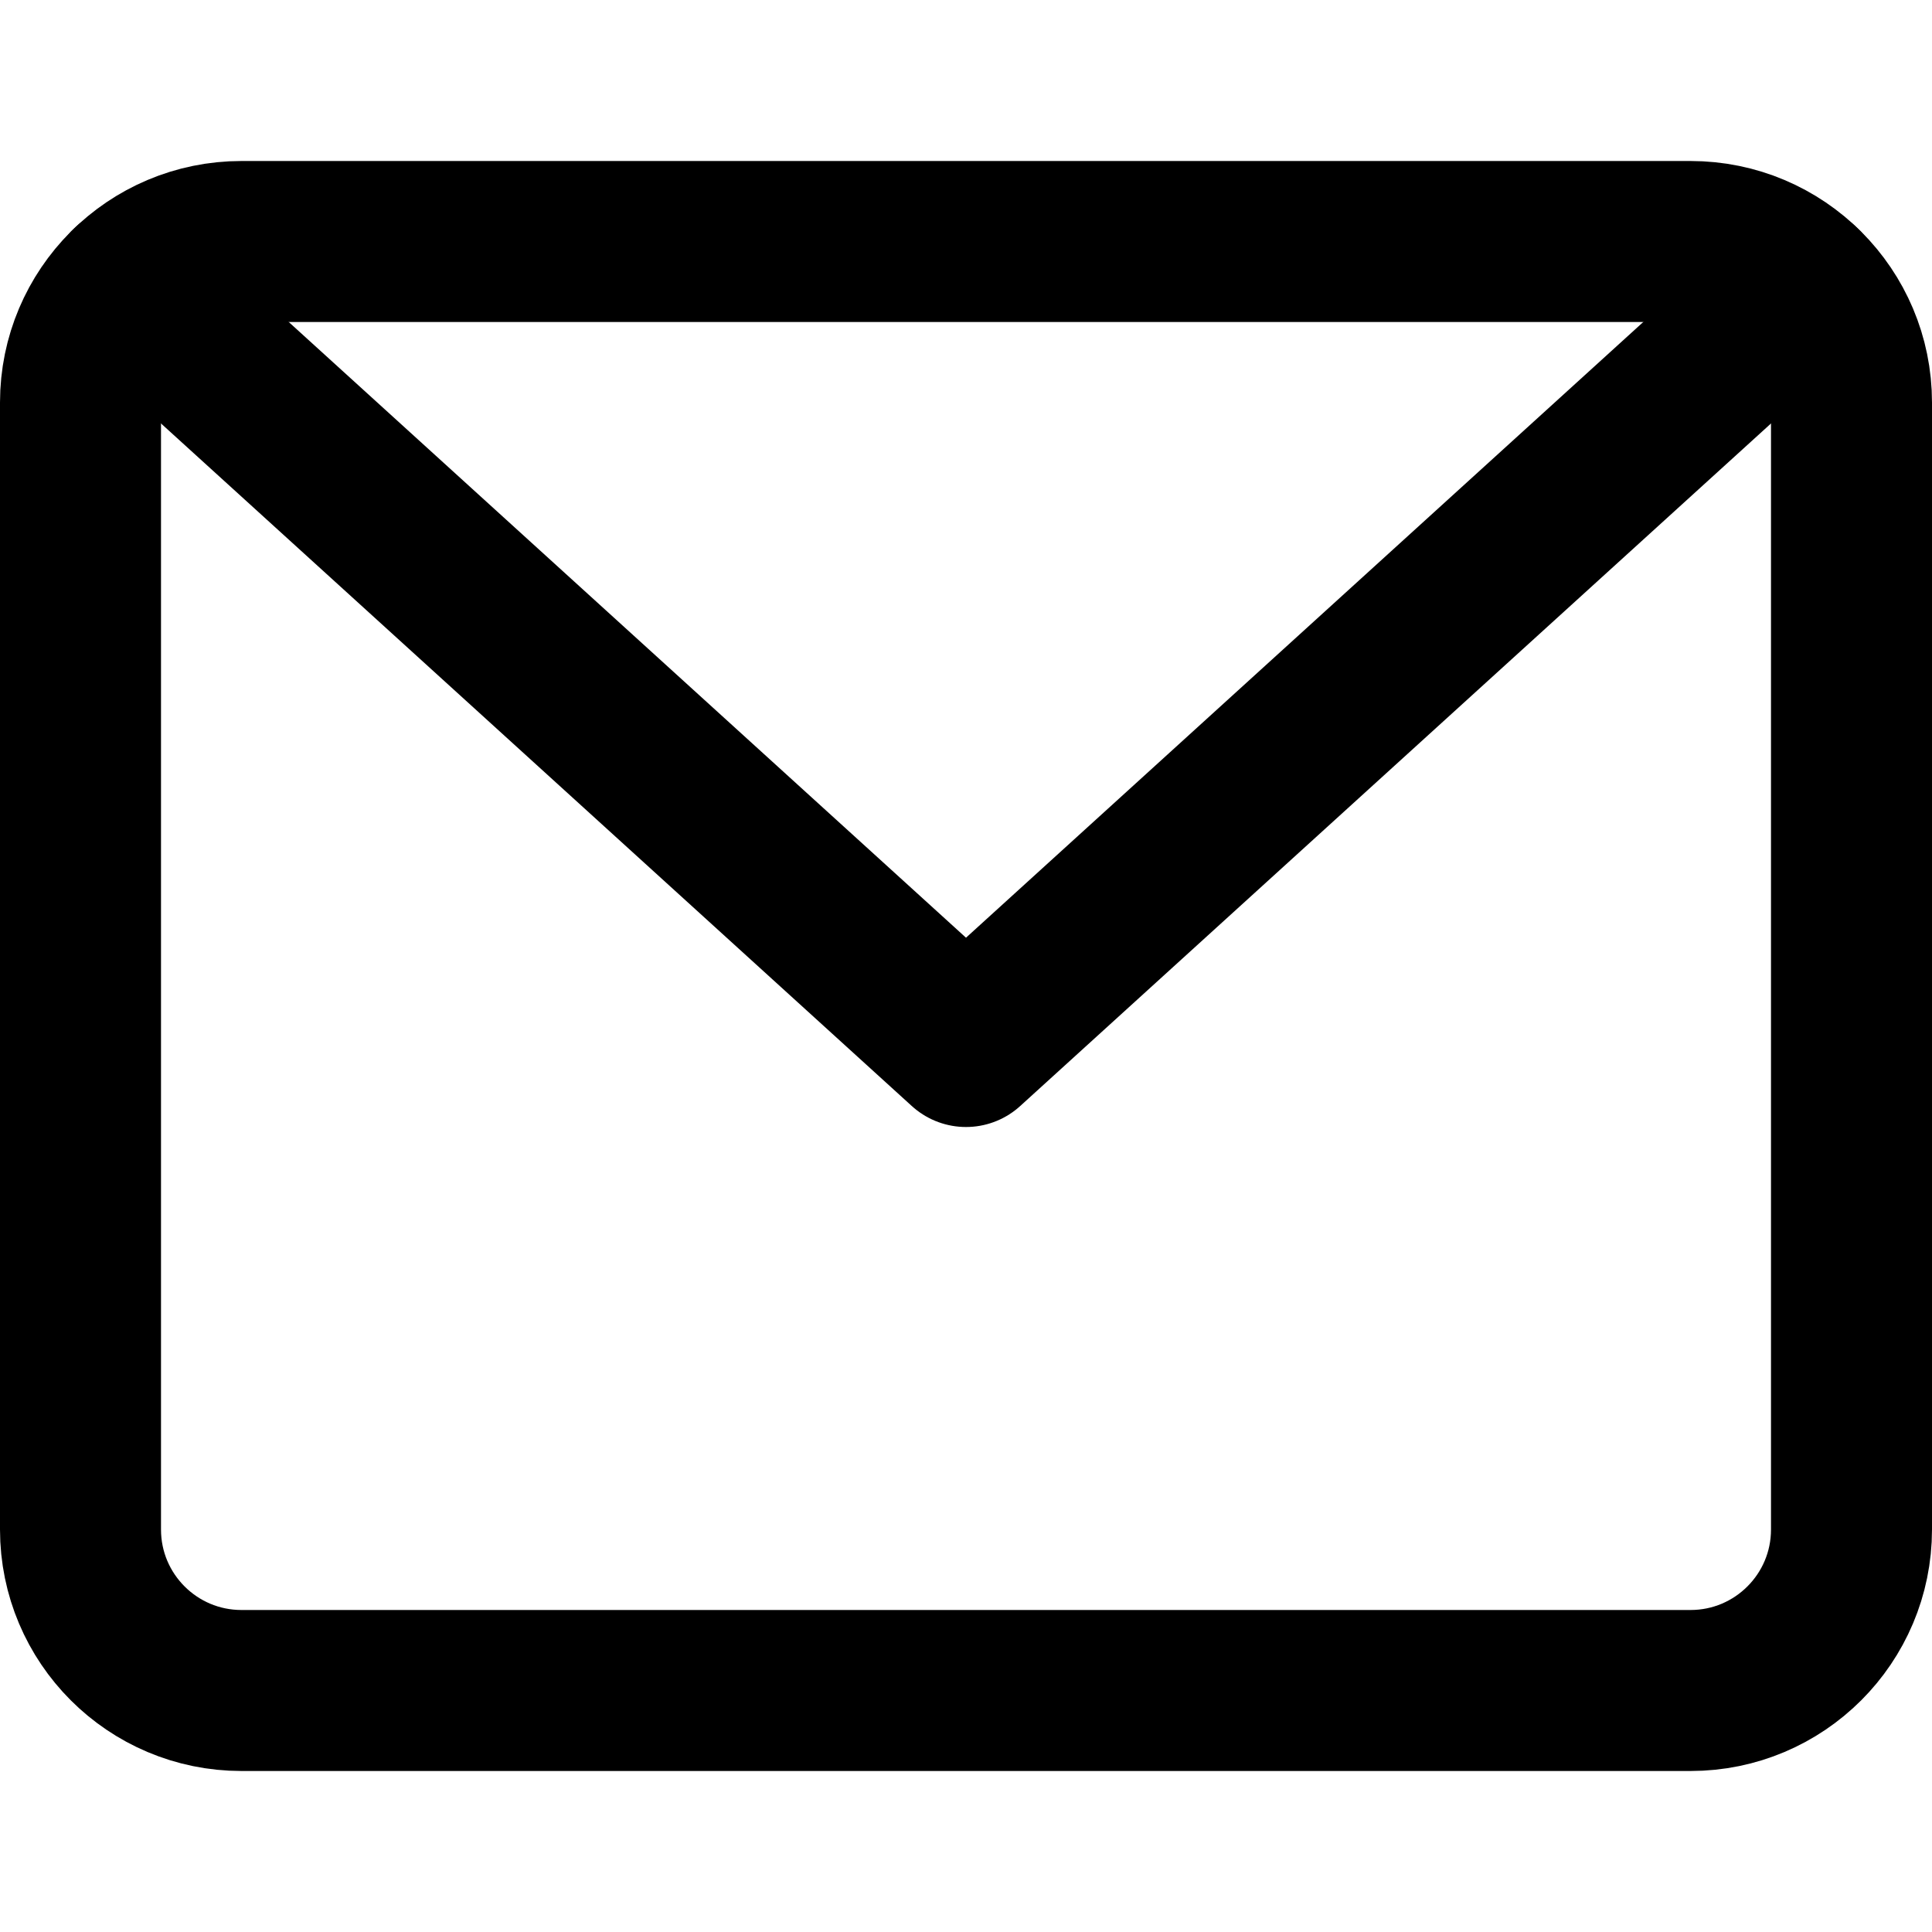
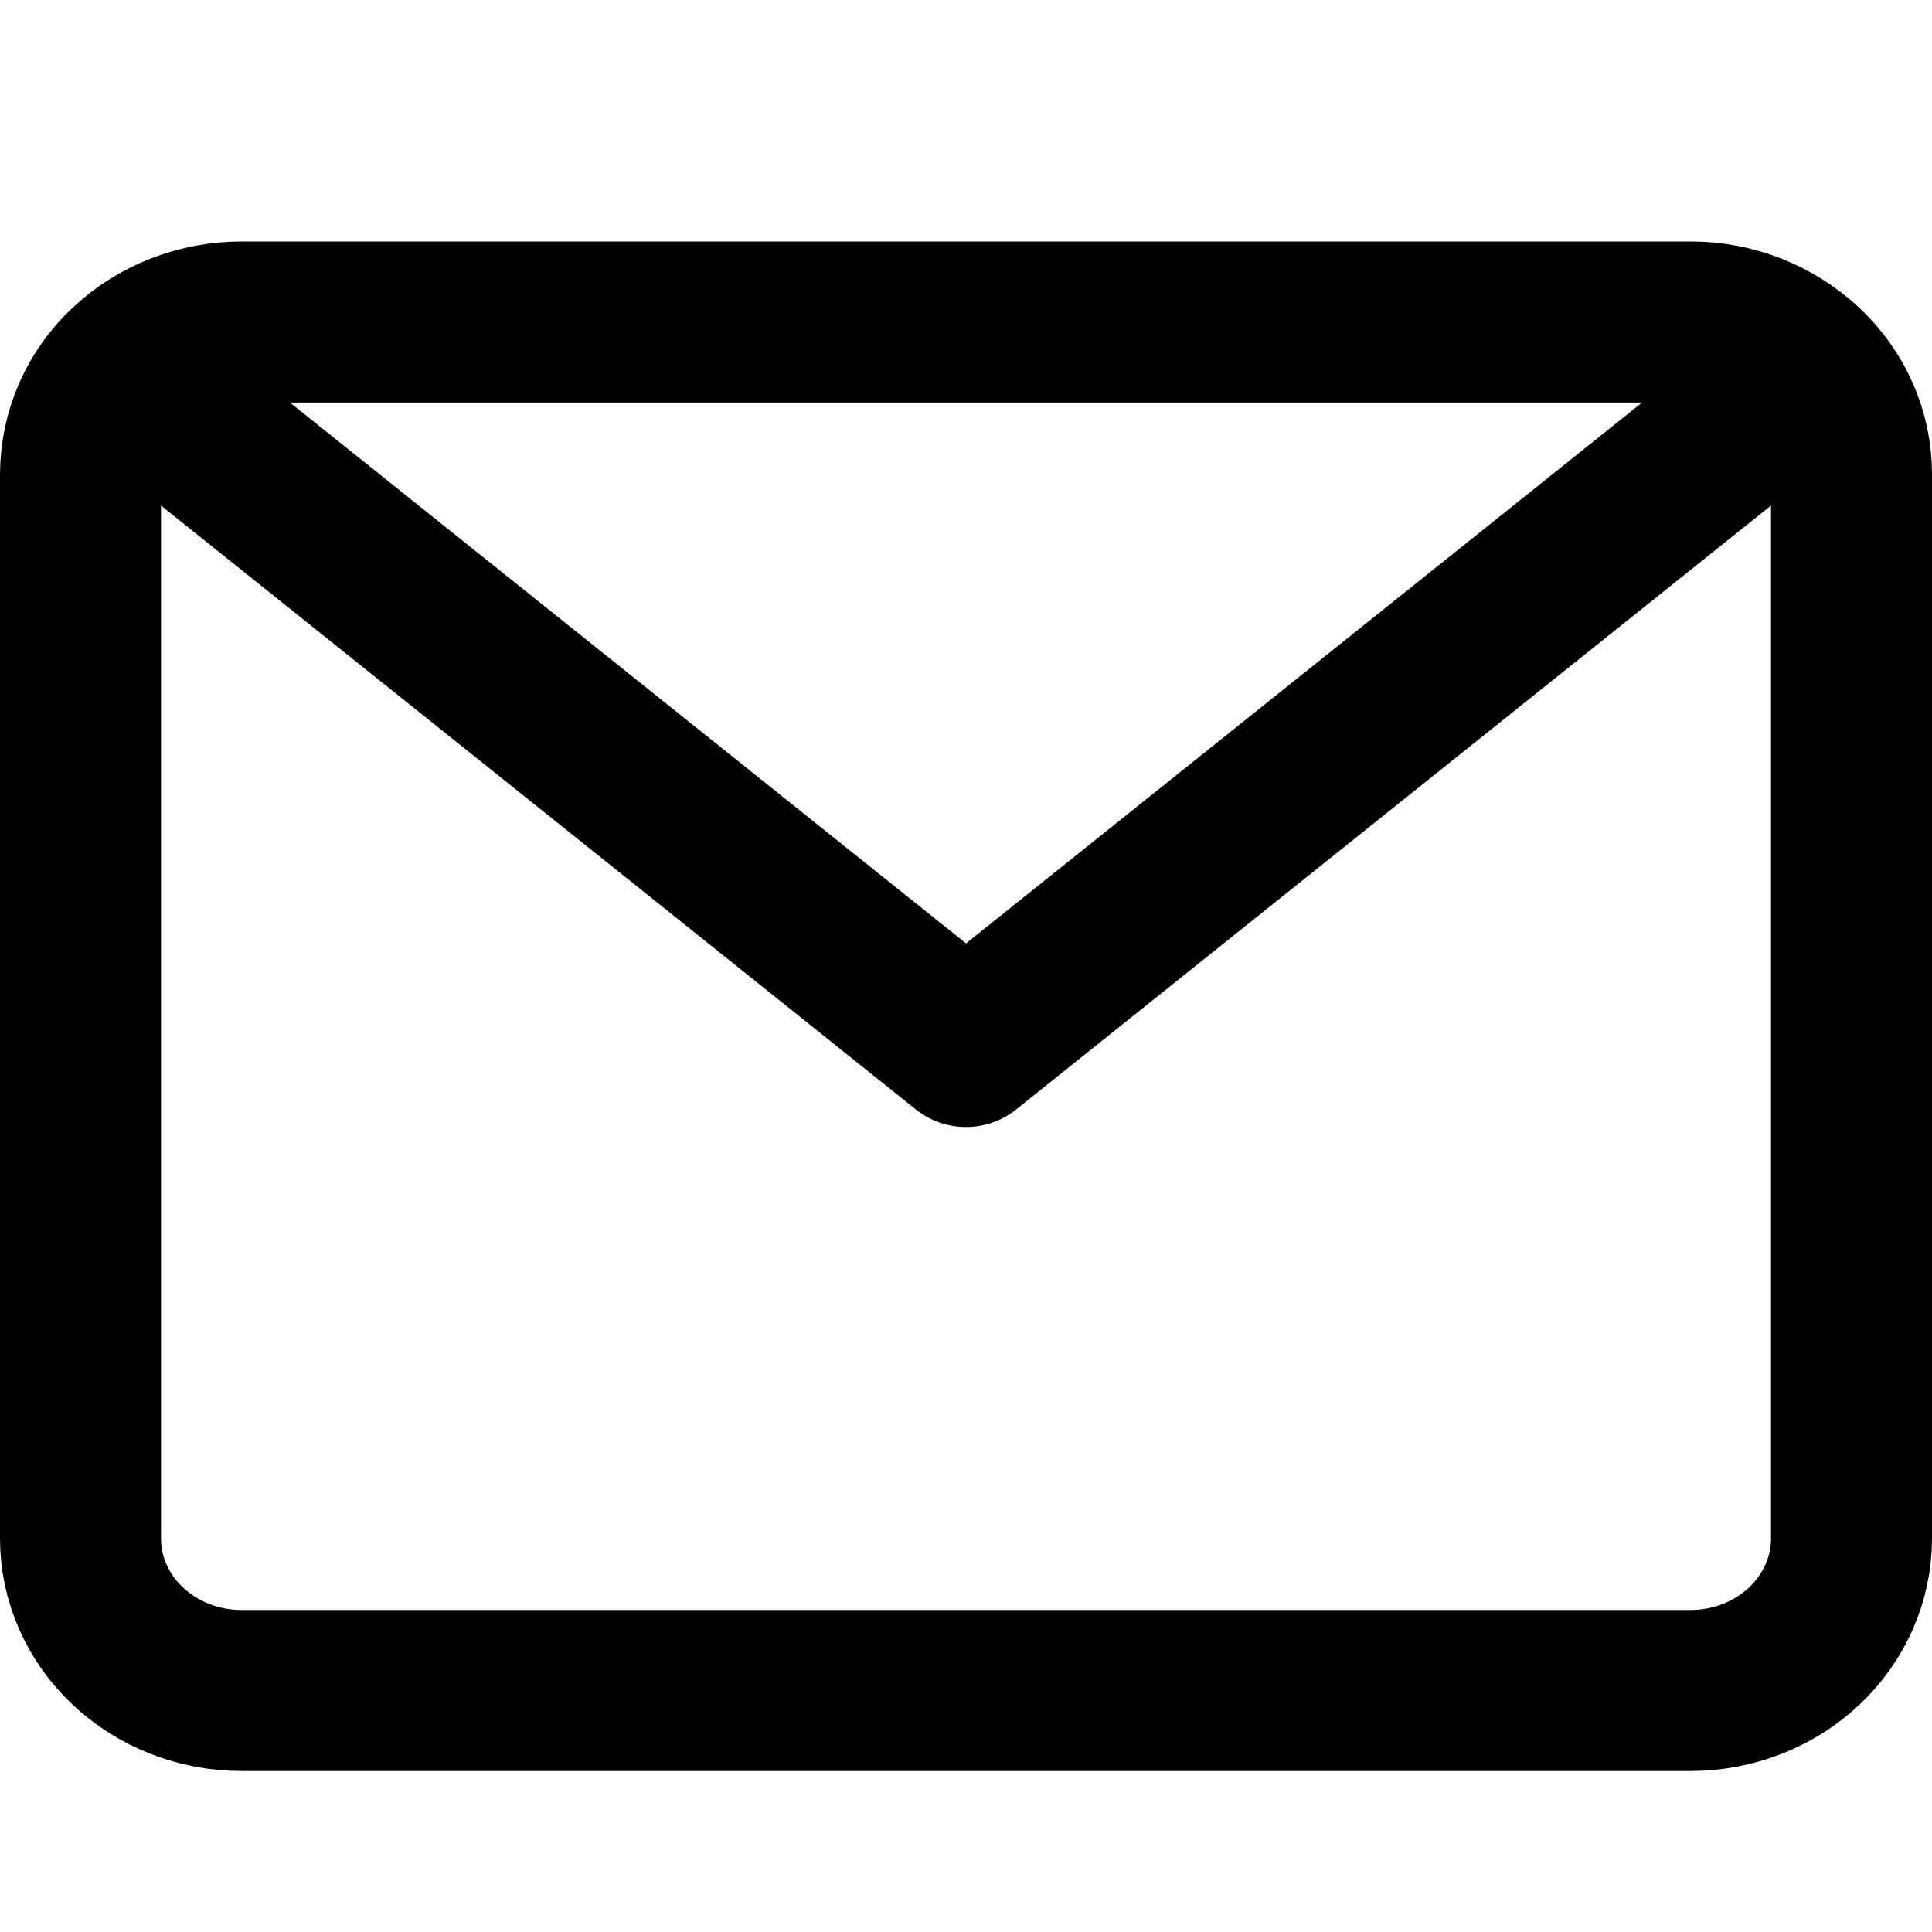
<svg xmlns="http://www.w3.org/2000/svg" fill="none" viewBox="0 0 24 24">
-   <path stroke="currentColor" stroke-linecap="round" stroke-linejoin="round" stroke-width="2" d="M1.614 3.558 12 13l10.385-9.441" />
-   <path stroke="currentColor" stroke-linecap="round" stroke-linejoin="round" stroke-width="2" d="M21 3H3a2 2 0 0 0-2 2v14a2 2 0 0 0 2 2h18a2 2 0 0 0 2-2V5a2 2 0 0 0-2-2Z" />
+   <path stroke="currentColor" stroke-linecap="round" stroke-linejoin="round" stroke-width="2" d="m2 5 10 8 10-8" />
+   <path stroke="currentColor" stroke-linecap="round" stroke-linejoin="round" stroke-width="2" d="M21 4H3c-.53 0-1.04.199-1.414.553A1.837 1.837 0 0 0 1 5.89v13.22c0 .501.21.982.586 1.336C1.96 20.8 2.47 21 3 21h18c.53 0 1.04-.199 1.414-.553.375-.354.586-.835.586-1.336V5.89c0-.501-.21-.982-.586-1.336A2.061 2.061 0 0 0 21 4Z" />
</svg>
